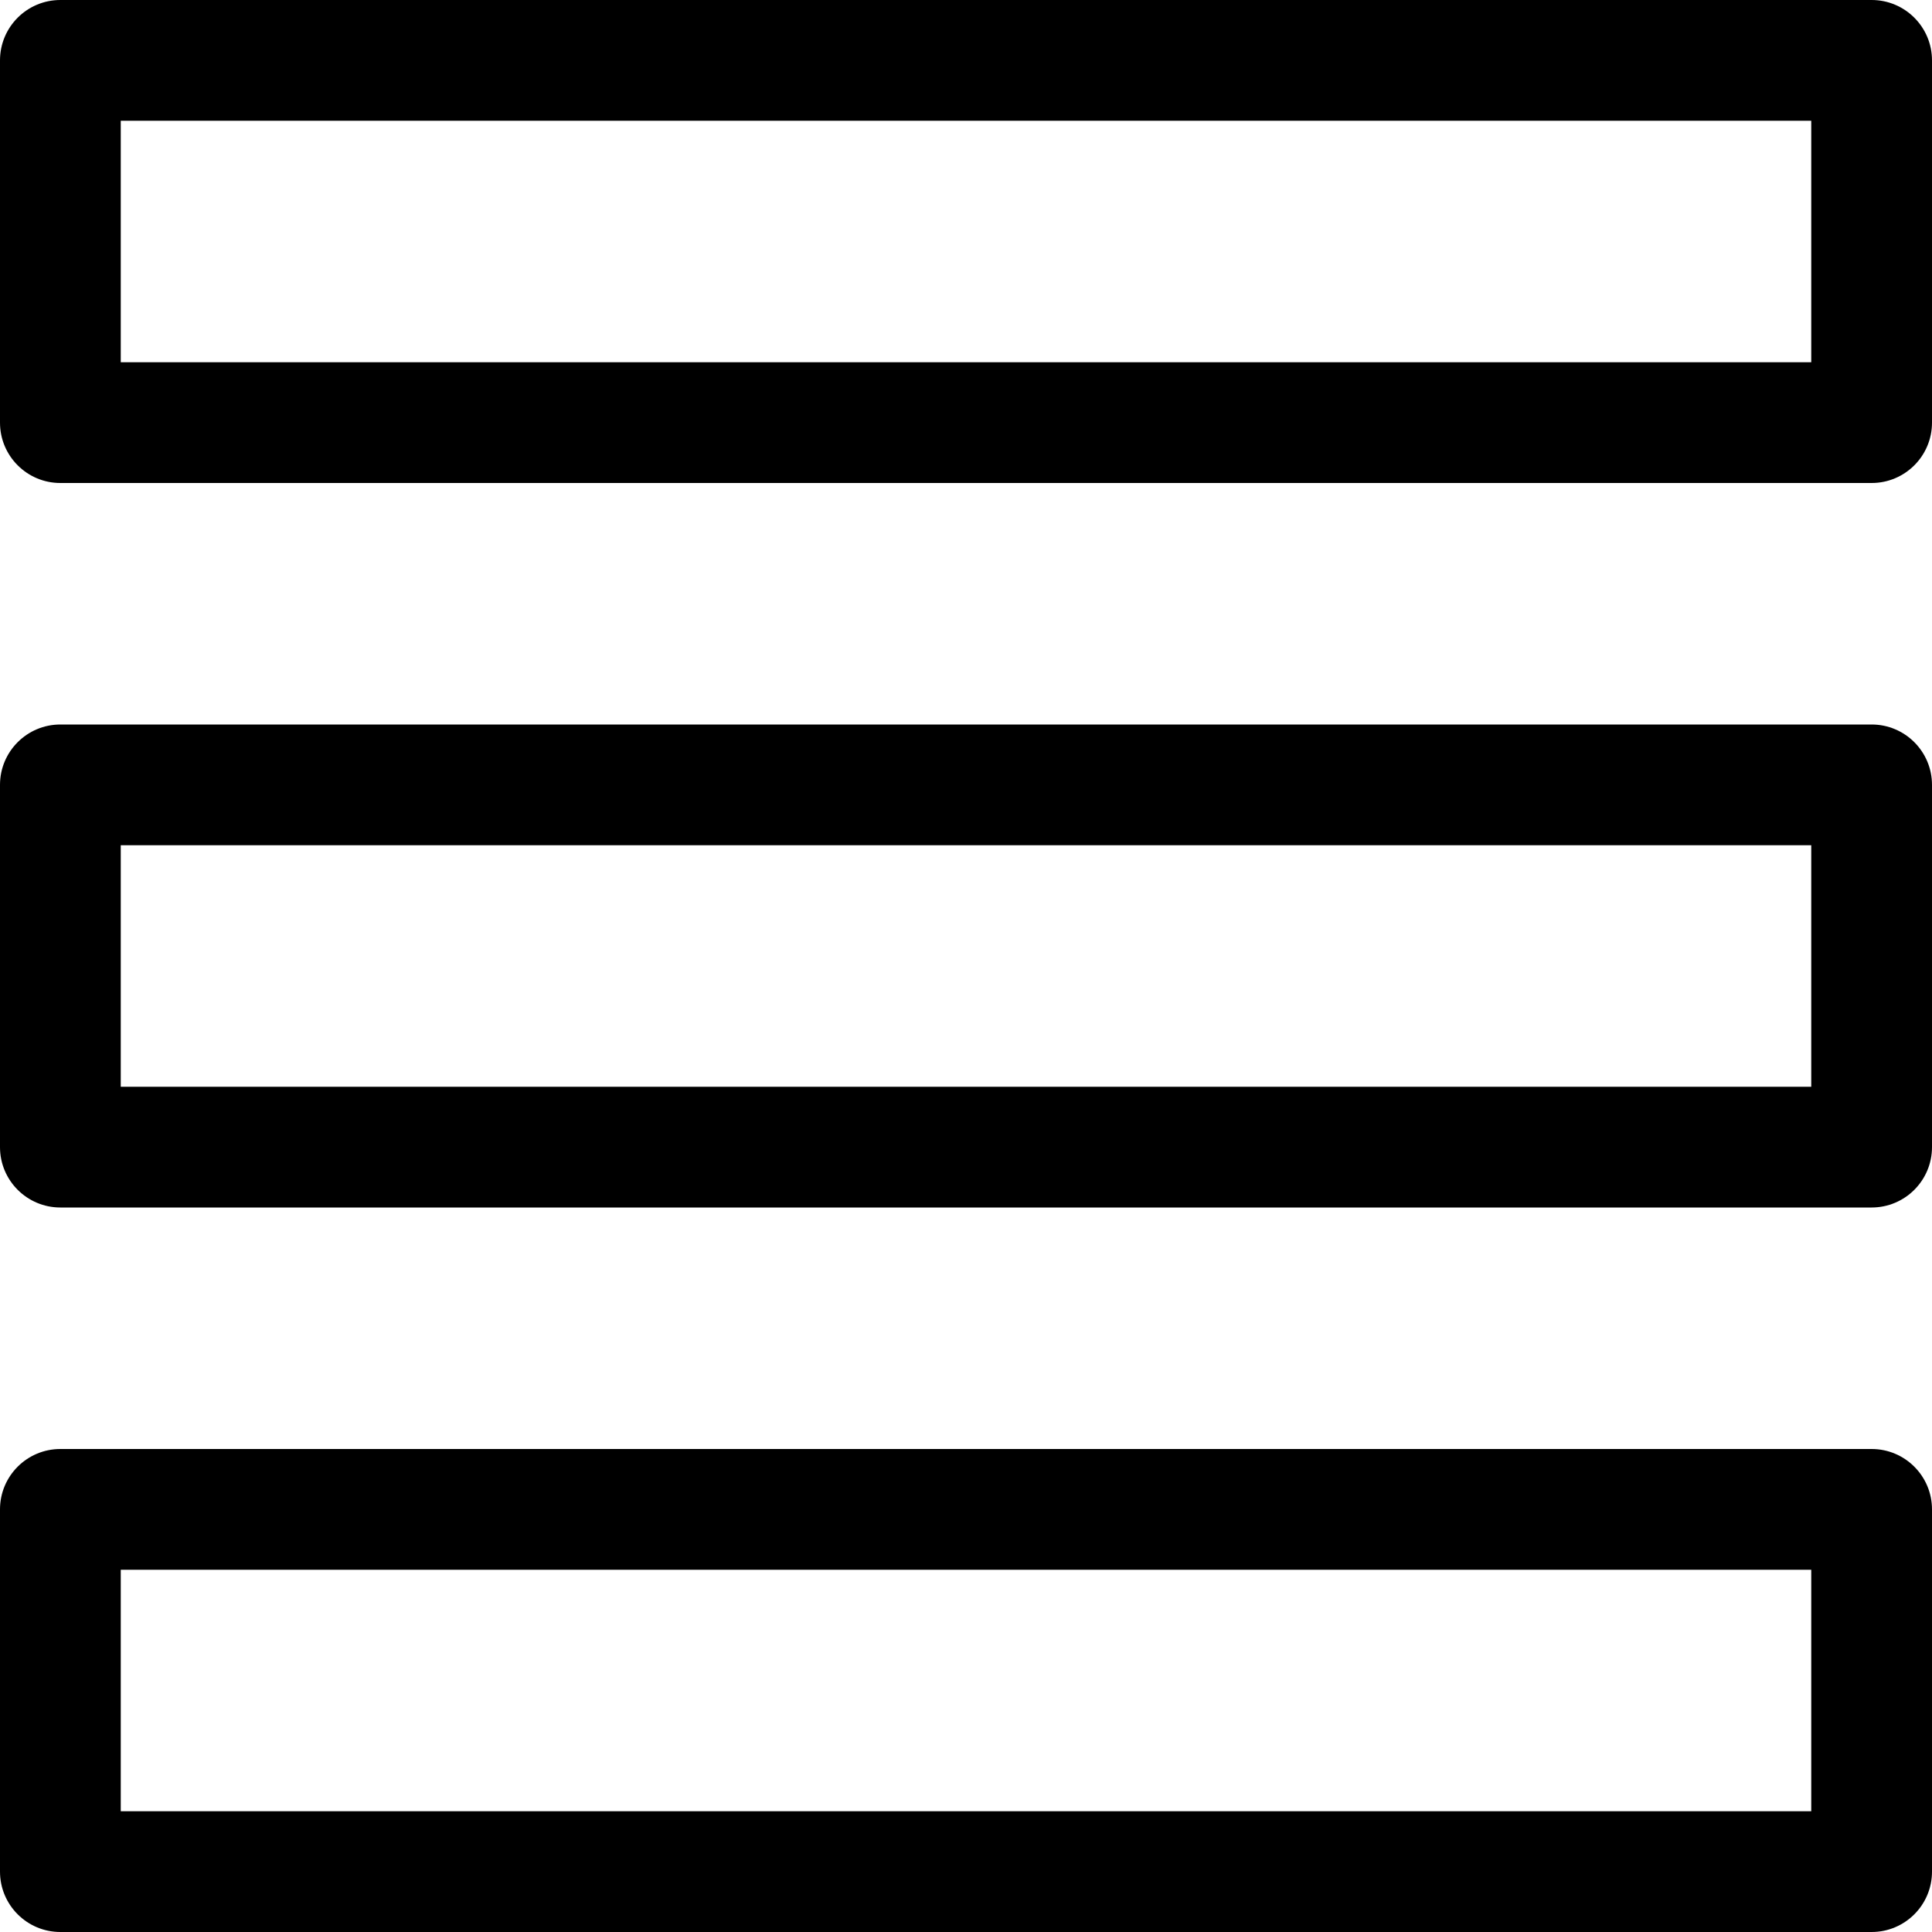
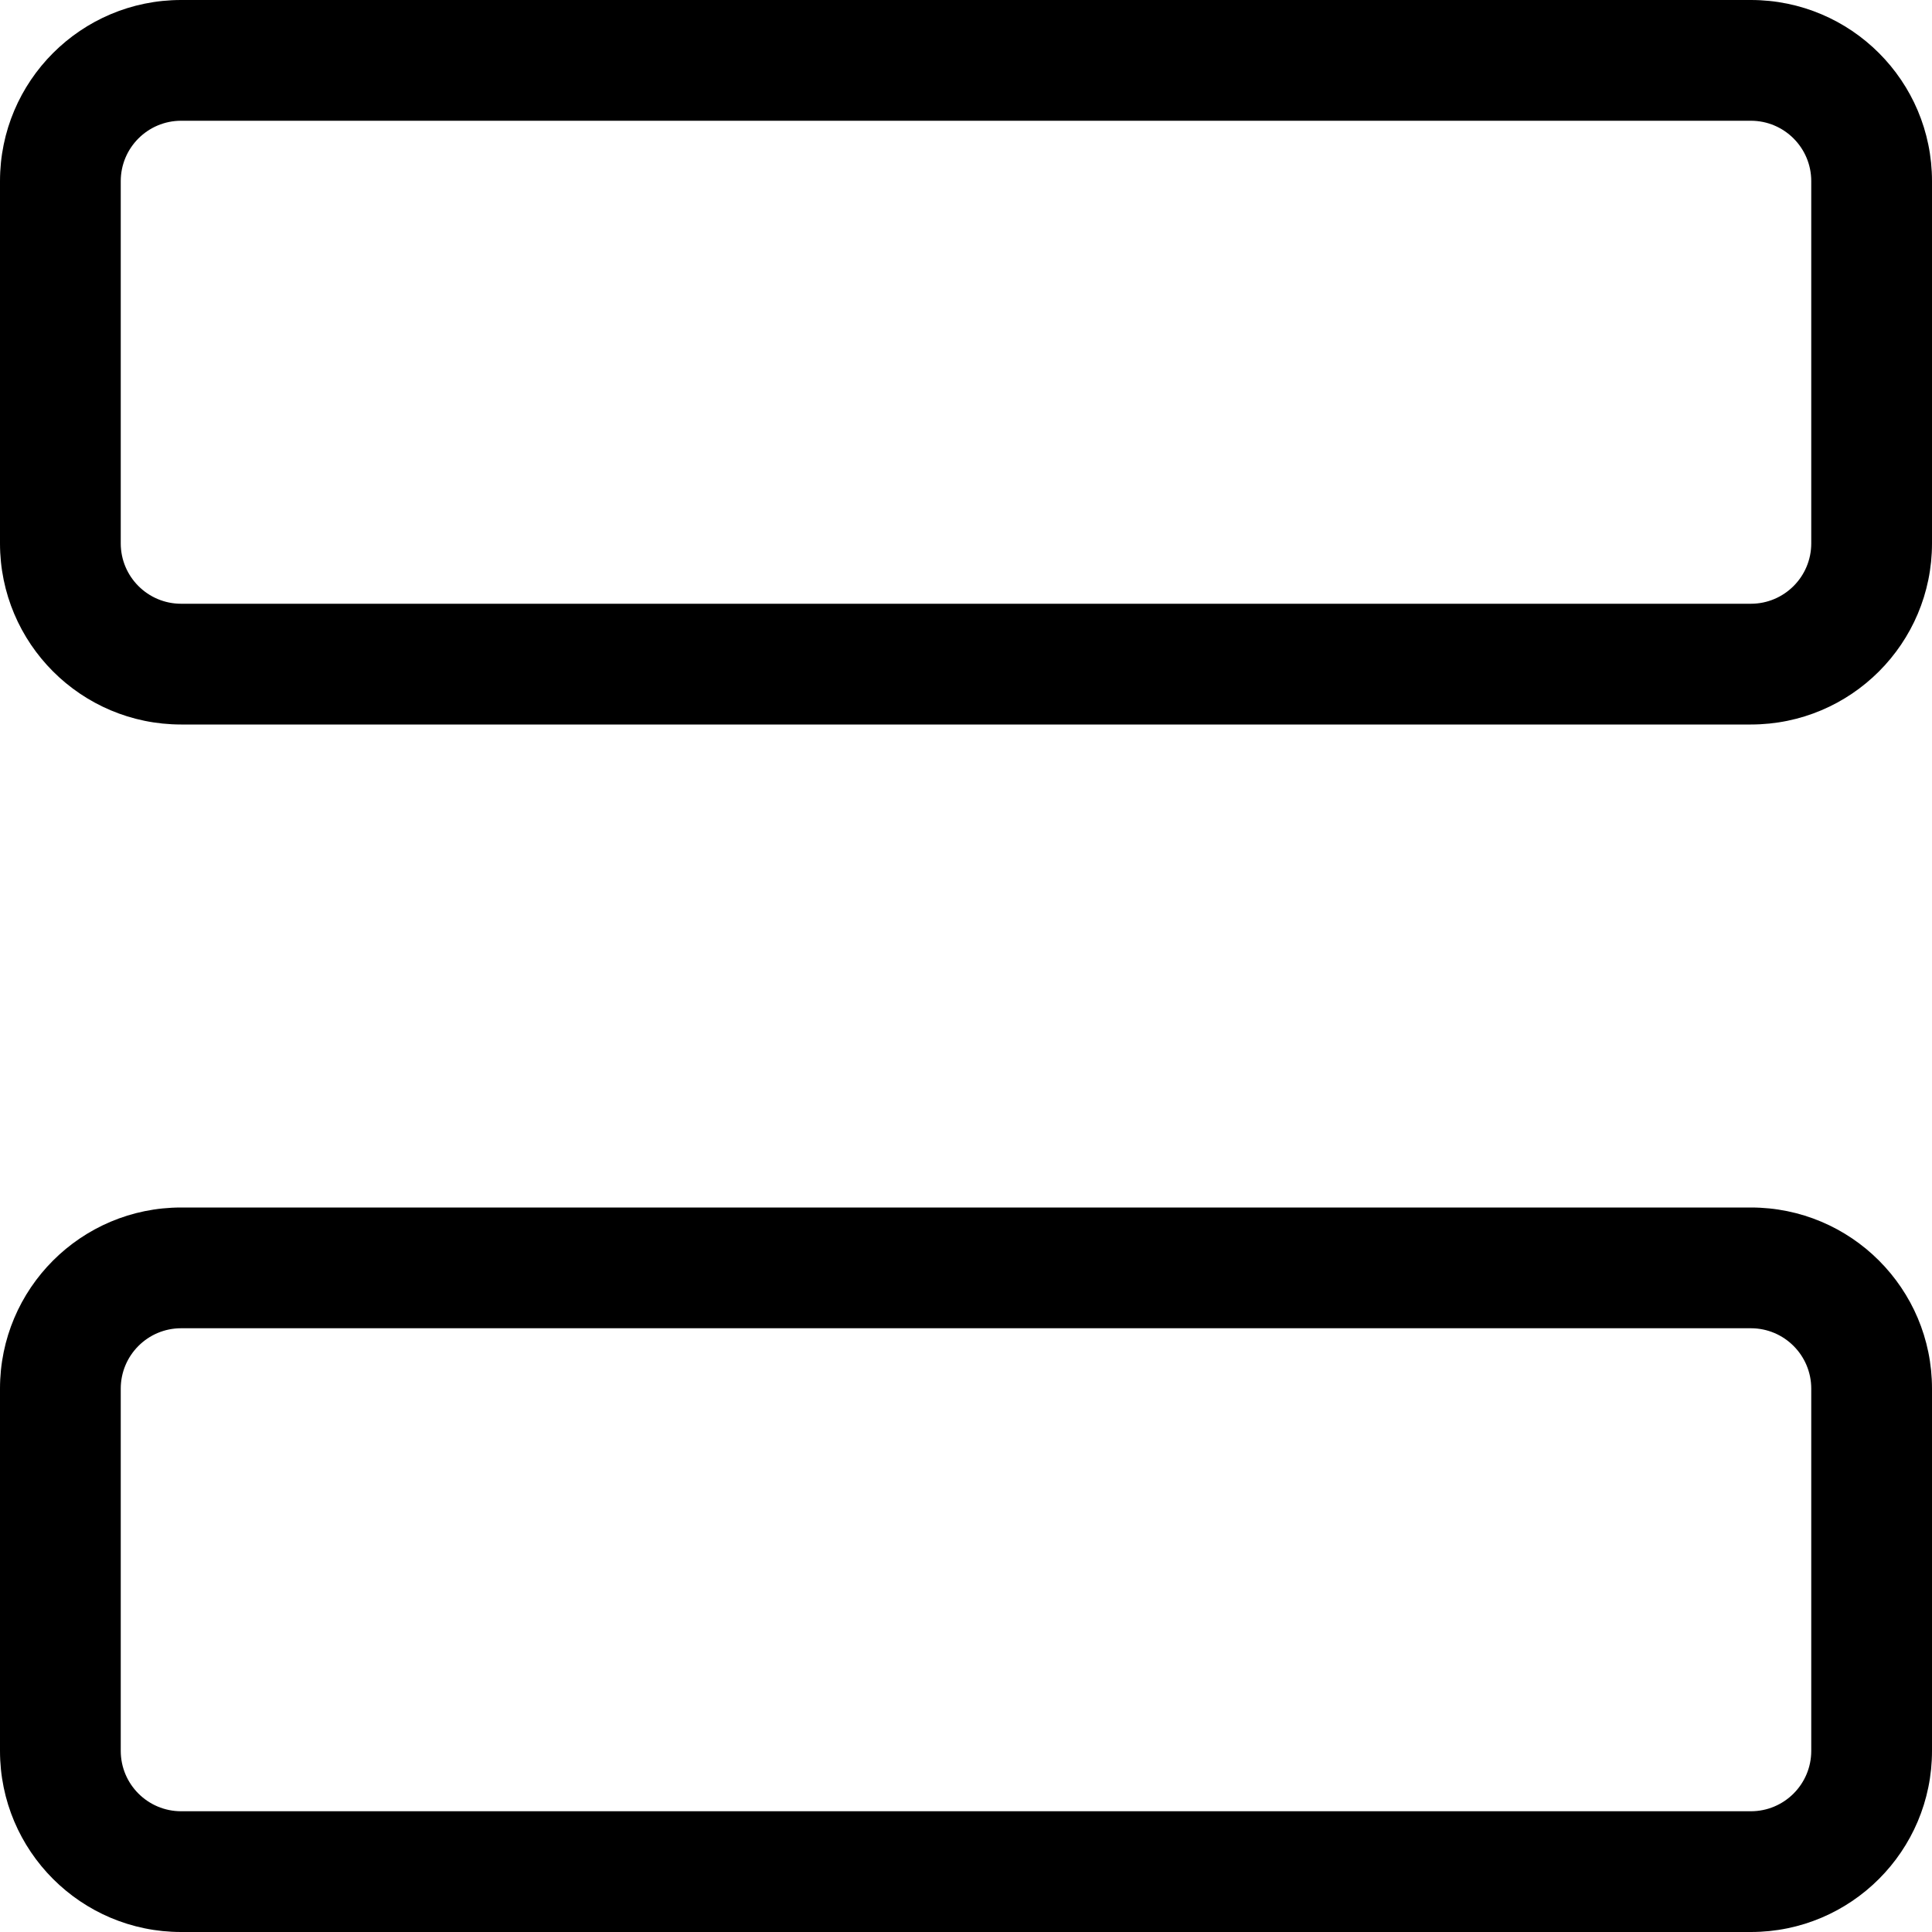
- <svg xmlns="http://www.w3.org/2000/svg" viewBox="0 0 32 32">
-   <path d="M0 0h32v32H0z" fill="none" />
-   <path d="M31 0a1 1 0 0 1 1 1v6a1 1 0 0 1-1 1H1a1 1 0 0 1-1-1V1a1 1 0 0 1 1-1zm-1 2H2v4h28zm0 12v4H2v-4zm1-2H1a1 1 0 0 0-1 1v6a1 1 0 0 0 1 1h30a1 1 0 0 0 1-1v-6a1 1 0 0 0-1-1m-1 14v4H2v-4zm1-2H1a1 1 0 0 0-1 1v6a1 1 0 0 0 1 1h30a1 1 0 0 0 1-1v-6a1 1 0 0 0-1-1" />
+ <svg xmlns="http://www.w3.org/2000/svg" version="1.1" x="0" y="0" width="32" height="32" viewBox="0, 0, 32, 32">
+   <g id="Background">
+     <rect x="0" y="0" width="32" height="32" fill="#000000" fill-opacity="0" />
+   </g>
+   <g id="Layer_1">
+     <path d="M29,20 C30.657,20 32,21.343 32,23 L32,29 C32,30.657 30.657,32 29,32 L3,32 C1.343,32 0,30.657 0,29 L0,23 C0,21.343 1.343,20 3,20 L29,20 z M29,22 L3,22 C2.448,22 2,22.448 2,23 L2,29 C2,29.552 2.448,30 3,30 L29,30 C29.552,30 30,29.552 30,29 L30,23 C30,22.448 29.552,22 29,22 z M29,2 C29.552,2 30,2.448 30,3 L30,9 C30,9.552 29.552,10 29,10 L3,10 C2.448,10 2,9.552 2,9 L2,3 C2,2.448 2.448,2 3,2 L29,2 z M29,0 L3,0 C1.343,0 0,1.343 0,3 L0,9 C0,10.657 1.343,12 3,12 L29,12 C30.657,12 32,10.657 32,9 L32,3 C32,1.343 30.657,0 29,0 z" fill="#000000" />
+   </g>
</svg>
